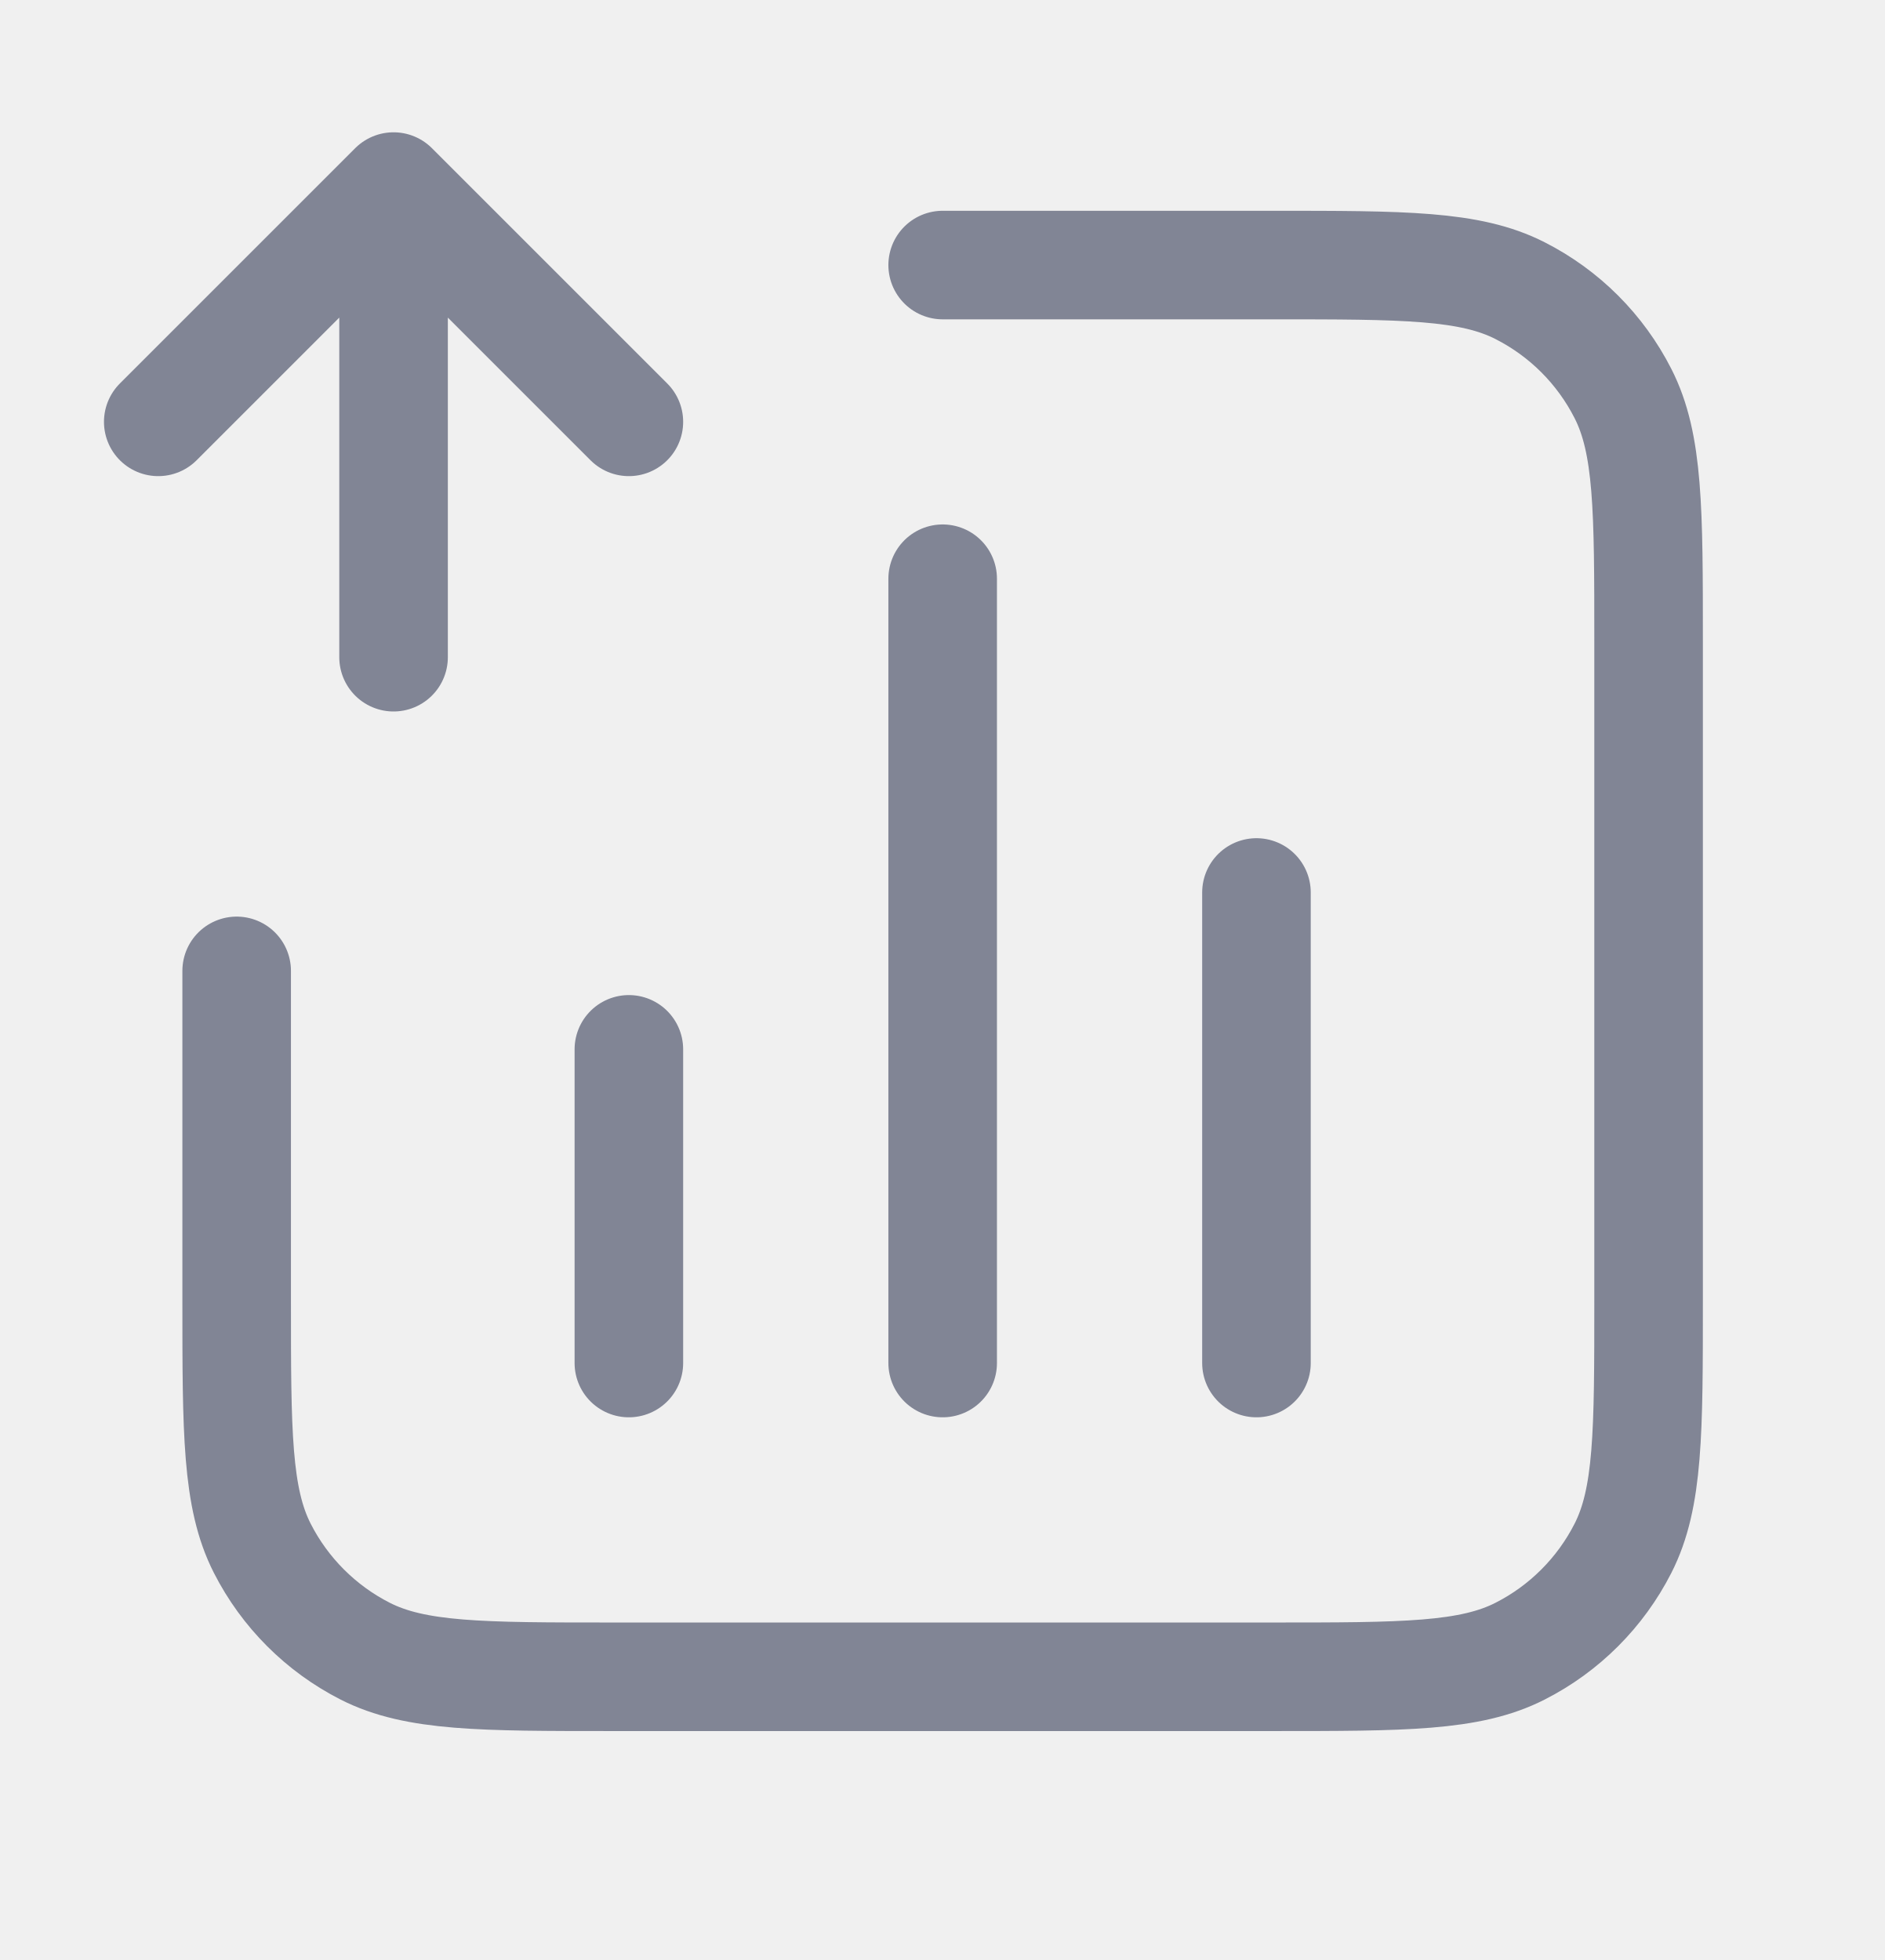
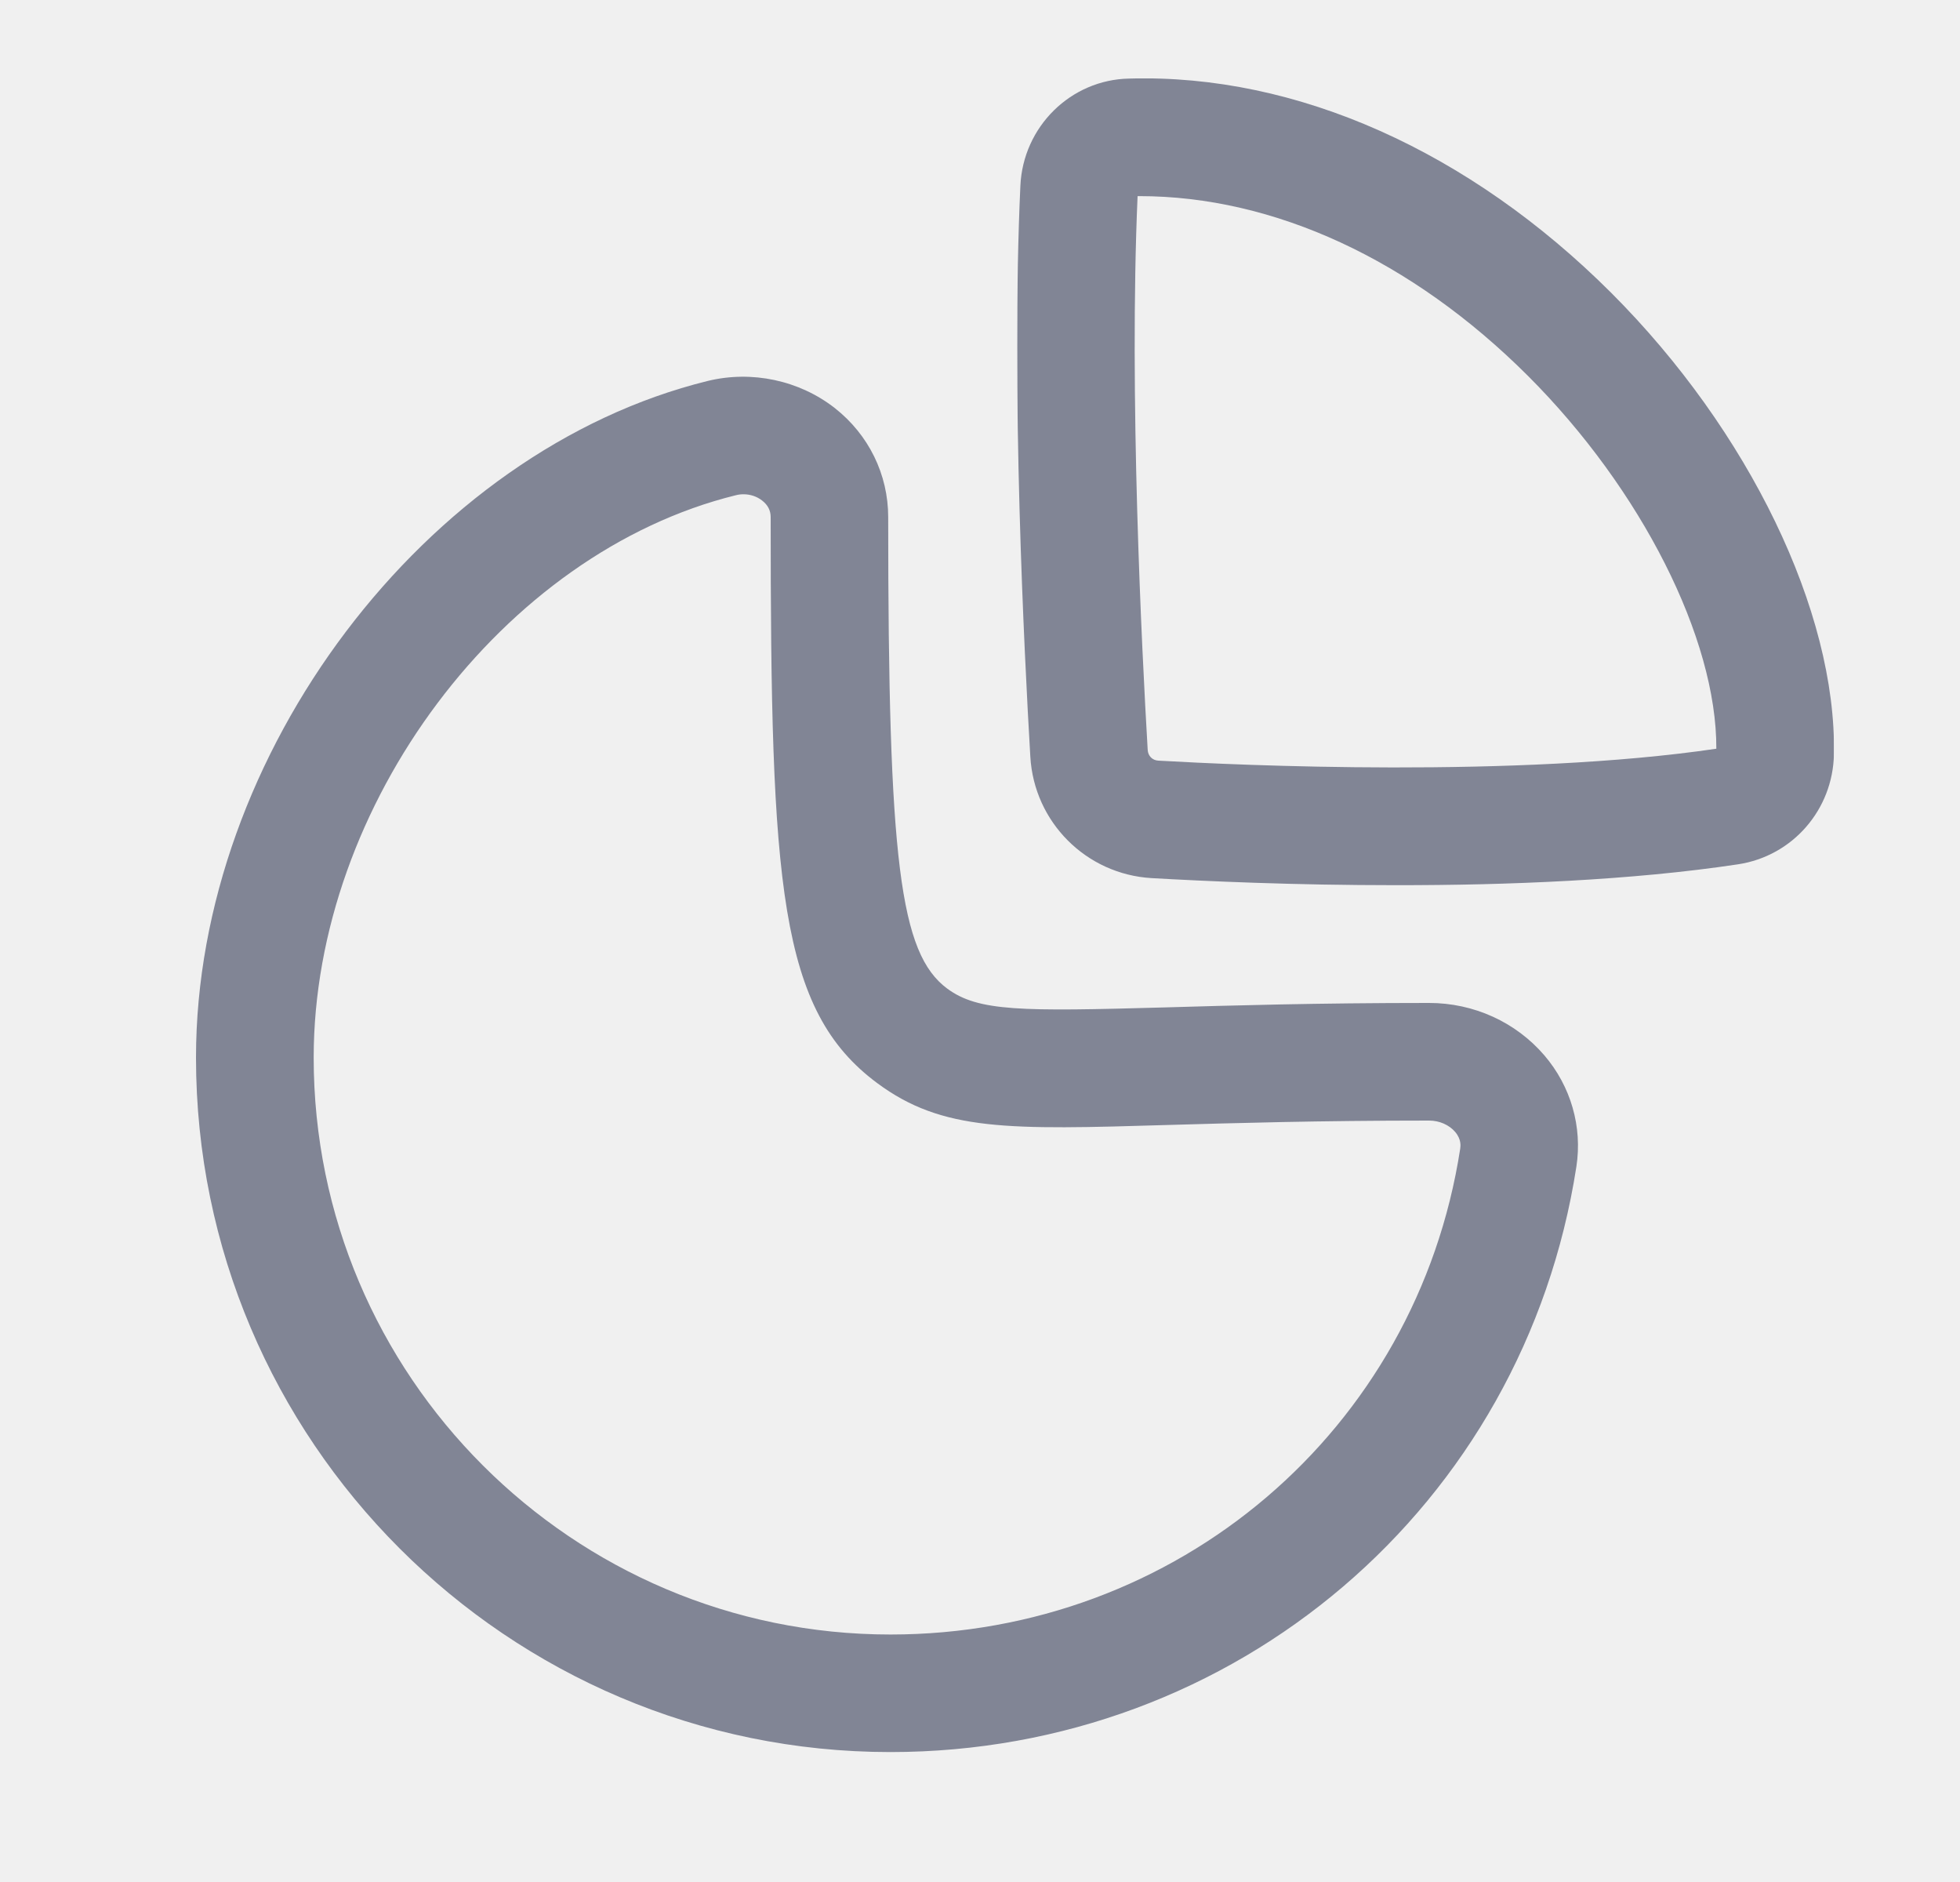
- <svg xmlns="http://www.w3.org/2000/svg" width="25" height="26" viewBox="0 0 25 26" fill="none">
-   <path d="M12.503 3.516H16.872C18.621 3.516 19.495 3.516 20.162 3.856C20.75 4.155 21.227 4.632 21.526 5.22C21.866 5.887 21.866 6.761 21.866 8.51V17.249C21.866 18.997 21.866 19.871 21.526 20.539C21.227 21.126 20.75 21.604 20.162 21.903C19.495 22.243 18.621 22.243 16.872 22.243H8.133C6.385 22.243 5.511 22.243 4.843 21.903C4.256 21.604 3.778 21.126 3.479 20.539C3.139 19.871 3.139 18.997 3.139 17.249V12.879M8.341 13.92V18.081M16.665 11.839V18.081M12.503 7.677V18.081M2.099 5.596L5.22 2.475M5.22 2.475L8.341 5.596M5.22 2.475L5.22 8.718" stroke="#666B7E" stroke-opacity="0.8" stroke-width="1.44" stroke-linecap="round" stroke-linejoin="round" />
+ <svg xmlns="http://www.w3.org/2000/svg" width="25" height="24" viewBox="0 0 25 24" fill="none">
+   <path fill-rule="evenodd" clip-rule="evenodd" d="M9.483 6.303C9.451 6.303 9.419 6.307 9.387 6.315C6.417 7.046 4.001 10.264 4.001 13.488C4.001 17.544 7.301 20.844 11.358 20.844C15.015 20.844 18.071 18.239 18.625 14.649C18.629 14.619 18.643 14.532 18.561 14.435C18.483 14.344 18.359 14.29 18.229 14.29C16.818 14.29 15.741 14.322 14.9 14.346C12.864 14.407 12.022 14.43 11.19 13.813C9.936 12.884 9.83 11.288 9.83 6.594C9.83 6.51 9.794 6.44 9.722 6.384C9.655 6.331 9.57 6.303 9.483 6.303ZM11.357 22.343C6.473 22.343 2.5 18.37 2.5 13.488C2.5 9.616 5.428 5.744 9.027 4.858C9.589 4.721 10.193 4.849 10.647 5.203C11.08 5.543 11.329 6.05 11.329 6.594C11.329 10.979 11.477 12.159 12.082 12.607C12.479 12.9 13.023 12.898 14.856 12.847C15.708 12.822 16.799 12.79 18.228 12.79C18.798 12.79 19.335 13.034 19.699 13.459C20.037 13.854 20.185 14.37 20.107 14.877C19.439 19.203 15.759 22.343 11.357 22.343Z" fill="#666B7E" fill-opacity="0.8" />
+   <mask id="mask0_5806_19849" style="mask-type:luminance" maskUnits="userSpaceOnUse" x="12" y="0" width="12" height="12">
+     <path fill-rule="evenodd" clip-rule="evenodd" d="M12.974 1H23.393V11.289H12.974V1Z" fill="white" />
+   </mask>
+   <g mask="url(#mask0_5806_19849)">
+     <path fill-rule="evenodd" clip-rule="evenodd" d="M14.51 2.501C14.4 5.02 14.563 8.274 14.639 9.563C14.643 9.64 14.699 9.696 14.775 9.7C15.803 9.759 19.345 9.923 21.892 9.548C21.898 8.144 20.937 6.24 19.49 4.794C18.006 3.312 16.25 2.501 14.532 2.501H14.51ZM17.814 11.289C16.504 11.289 15.351 11.236 14.688 11.198C13.854 11.149 13.19 10.484 13.142 9.65C13.064 8.328 12.895 4.969 13.015 2.371C13.048 1.616 13.658 1.015 14.404 1.002C16.541 0.94 18.746 1.932 20.55 3.733C22.308 5.49 23.424 7.799 23.392 9.616C23.38 10.325 22.865 10.917 22.169 11.022C20.811 11.227 19.221 11.289 17.814 11.289Z" fill="#666B7E" fill-opacity="0.8" />
+   </g>
</svg>
